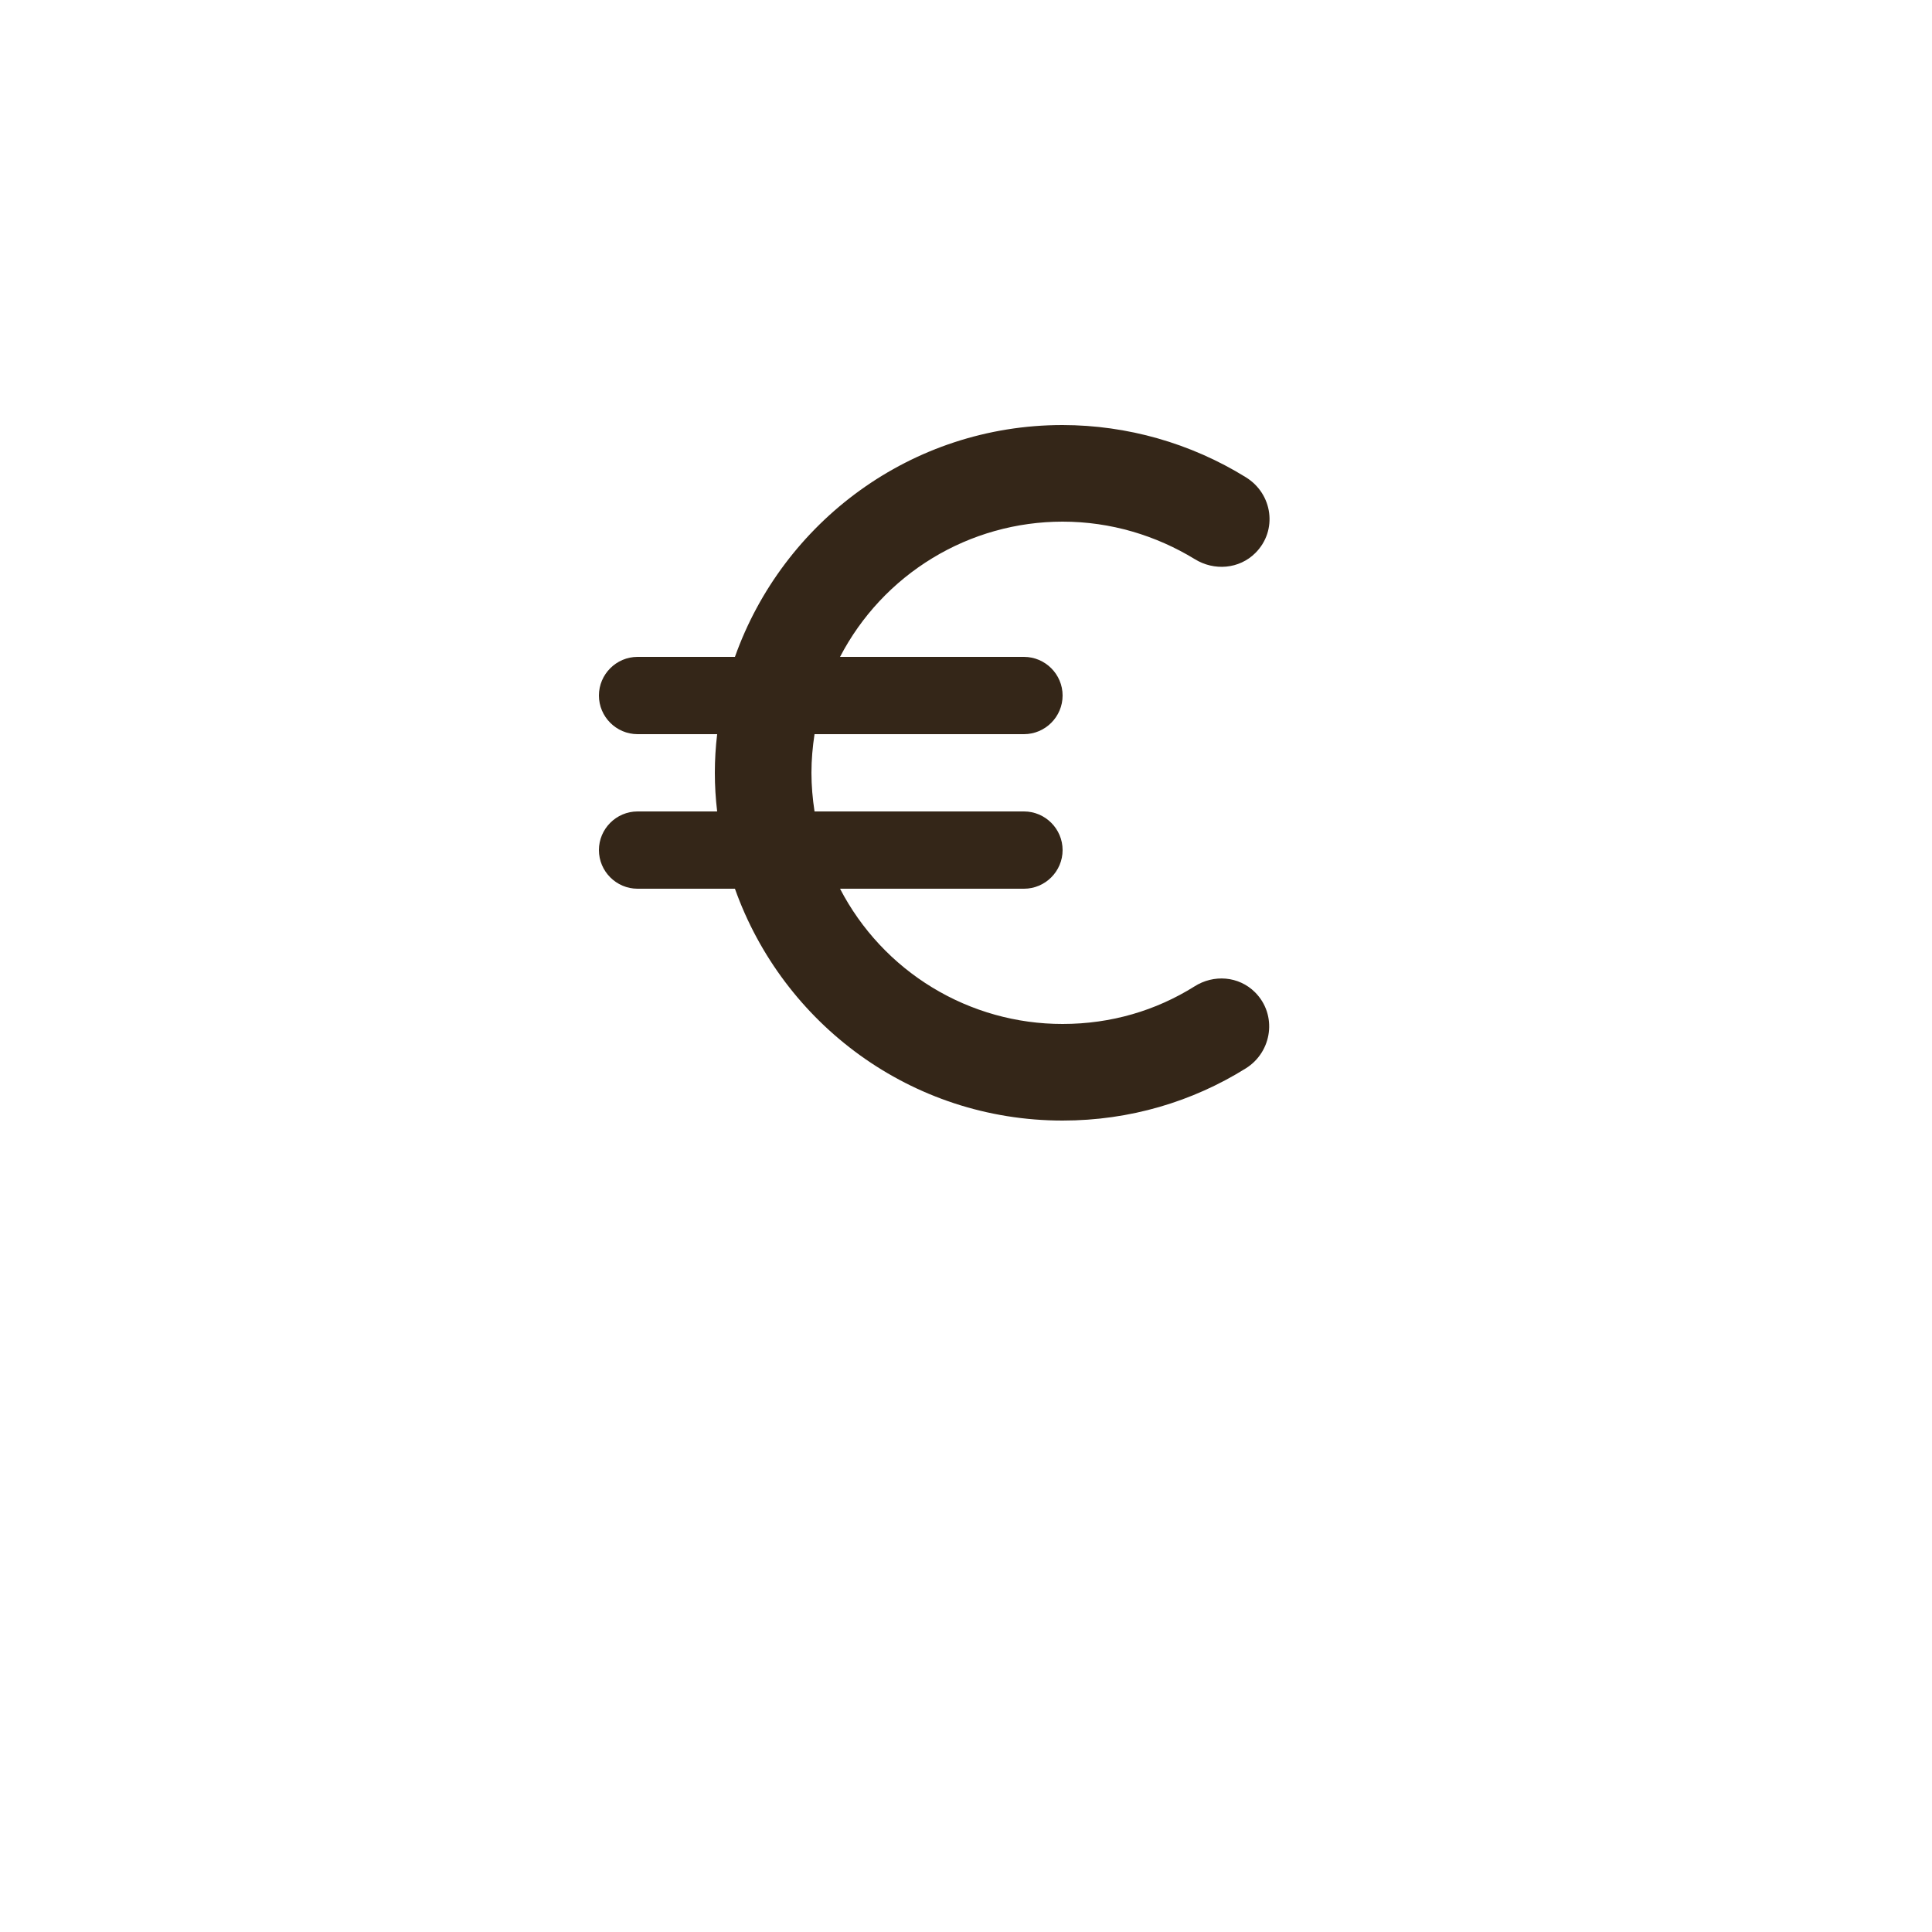
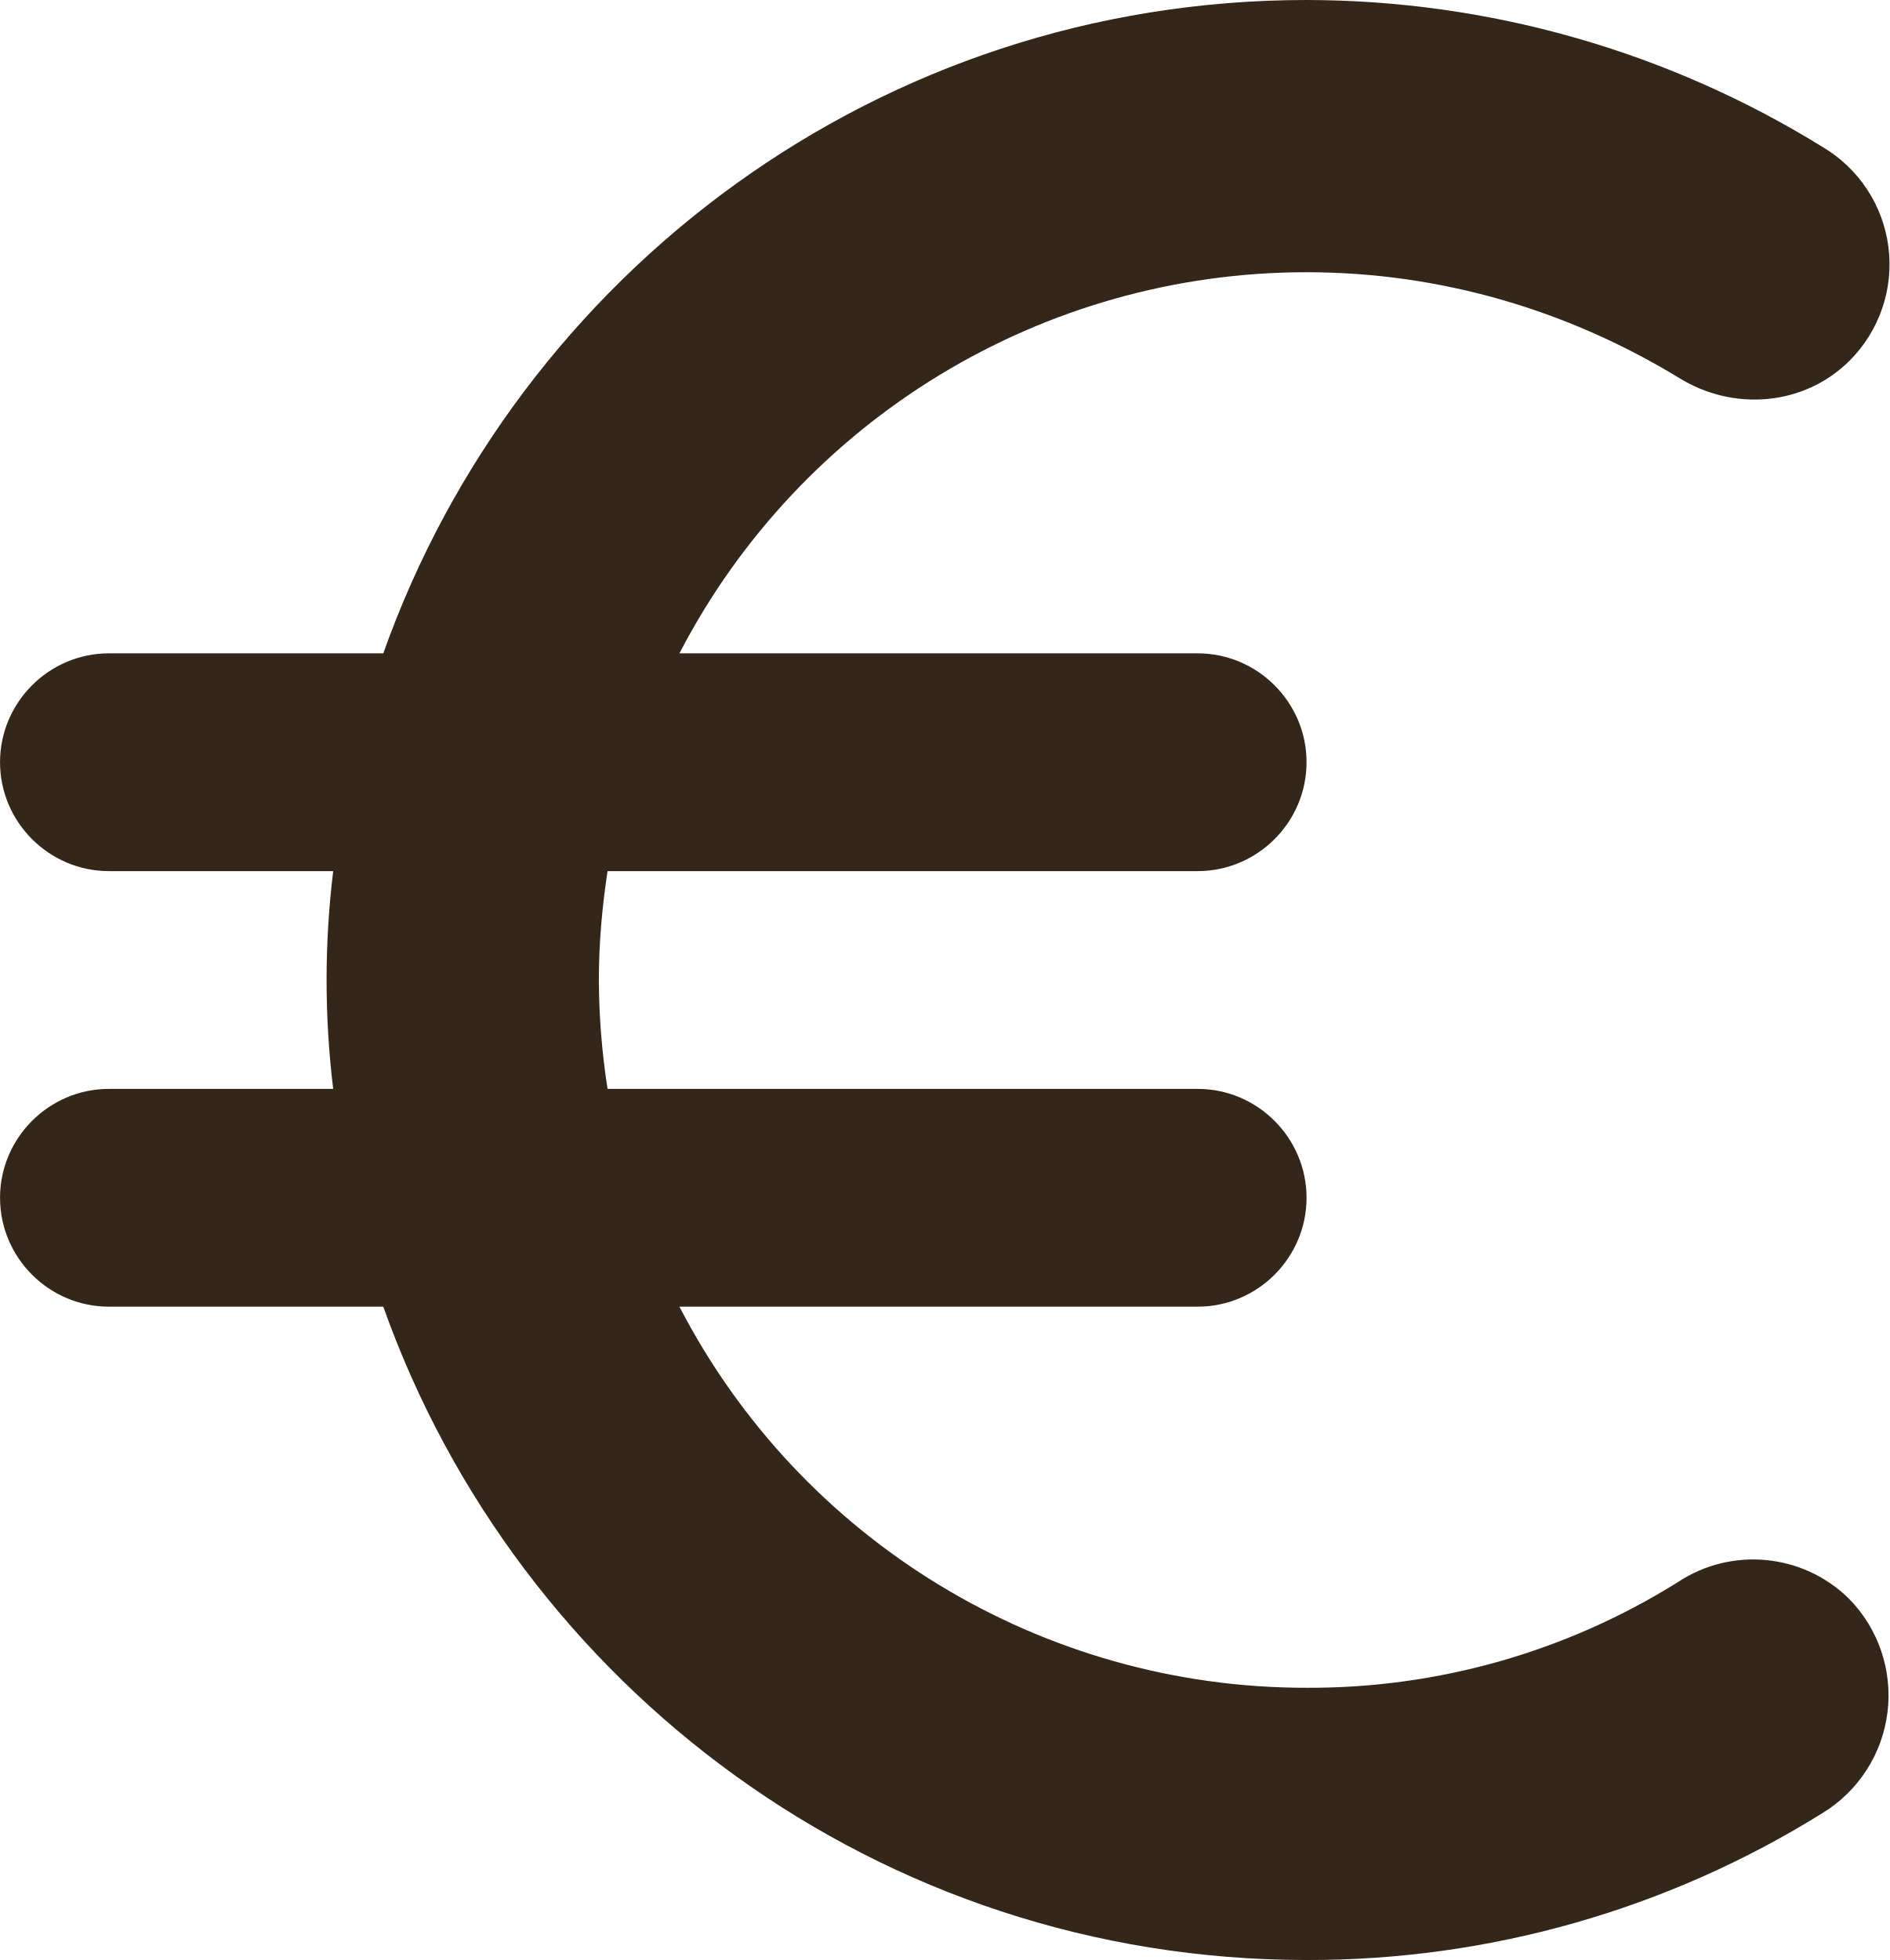
- <svg xmlns="http://www.w3.org/2000/svg" class="relative top-1" width="44" height="44" viewBox="0 0 40 40" fill="none">
-   <path d="M22 21.2C21.049 21.201 20.116 20.94 19.304 20.446C18.491 19.952 17.83 19.244 17.392 18.4H21.2C21.64 18.4 22 18.04 22 17.6C22 17.16 21.64 16.8 21.2 16.8H16.864C16.824 16.536 16.8 16.272 16.8 16C16.8 15.728 16.824 15.464 16.864 15.2H21.2C21.64 15.2 22 14.84 22 14.4C22 13.96 21.64 13.6 21.2 13.6H17.392C17.831 12.756 18.492 12.049 19.305 11.555C20.117 11.061 21.05 10.8 22 10.8C23 10.8 23.936 11.088 24.736 11.576C25.136 11.824 25.656 11.784 25.992 11.448C26.456 10.984 26.352 10.224 25.792 9.88C24.653 9.176 23.34 8.802 22 8.8C18.864 8.8 16.208 10.808 15.216 13.6H13.2C12.76 13.6 12.4 13.96 12.4 14.4C12.4 14.84 12.76 15.2 13.2 15.2H14.848C14.784 15.731 14.784 16.269 14.848 16.8H13.2C12.76 16.8 12.4 17.16 12.4 17.6C12.4 18.04 12.76 18.4 13.2 18.4H15.216C16.208 21.192 18.864 23.2 22 23.2C23.392 23.2 24.688 22.808 25.792 22.12C26.344 21.776 26.448 21.008 25.984 20.544C25.648 20.208 25.128 20.168 24.728 20.424C23.936 20.92 23.008 21.2 22 21.2Z" fill="#342618" />
+ <svg xmlns="http://www.w3.org/2000/svg" class="relative top-1" width="15.273" height="15.84" viewBox="0 0 13.884 14.4" fill="none">
+   <path d="M9.6 12.4a5.184 5.184 0 0 1-4.608-2.8H8.8c.44 0 .8-.36.8-.8 0-.44-.36-.8-.8-.8H4.464a5.307 5.307 0 0 1-.064-.8c0-.272.024-.536.064-.8H8.8c.44 0 .8-.36.8-.8 0-.44-.36-.8-.8-.8H4.992A5.192 5.192 0 0 1 9.6 2c1 0 1.936.288 2.736.776.4.248.92.208 1.256-.128a1.001 1.001 0 0 0-.2-1.568A7.227 7.227 0 0 0 9.6 0C6.464 0 3.808 2.008 2.816 4.8H.8c-.44 0-.8.36-.8.8 0 .44.36.8.8.8h1.648a6.609 6.609 0 0 0 0 1.6H.8c-.44 0-.8.36-.8.8 0 .44.36.8.8.8h2.016c.992 2.792 3.648 4.8 6.784 4.8a7.134 7.134 0 0 0 3.792-1.08 1.013 1.013 0 0 0 .192-1.576 1.003 1.003 0 0 0-1.256-.12A5.1 5.1 0 0 1 9.6 12.4z" fill="#342618" />
</svg>
